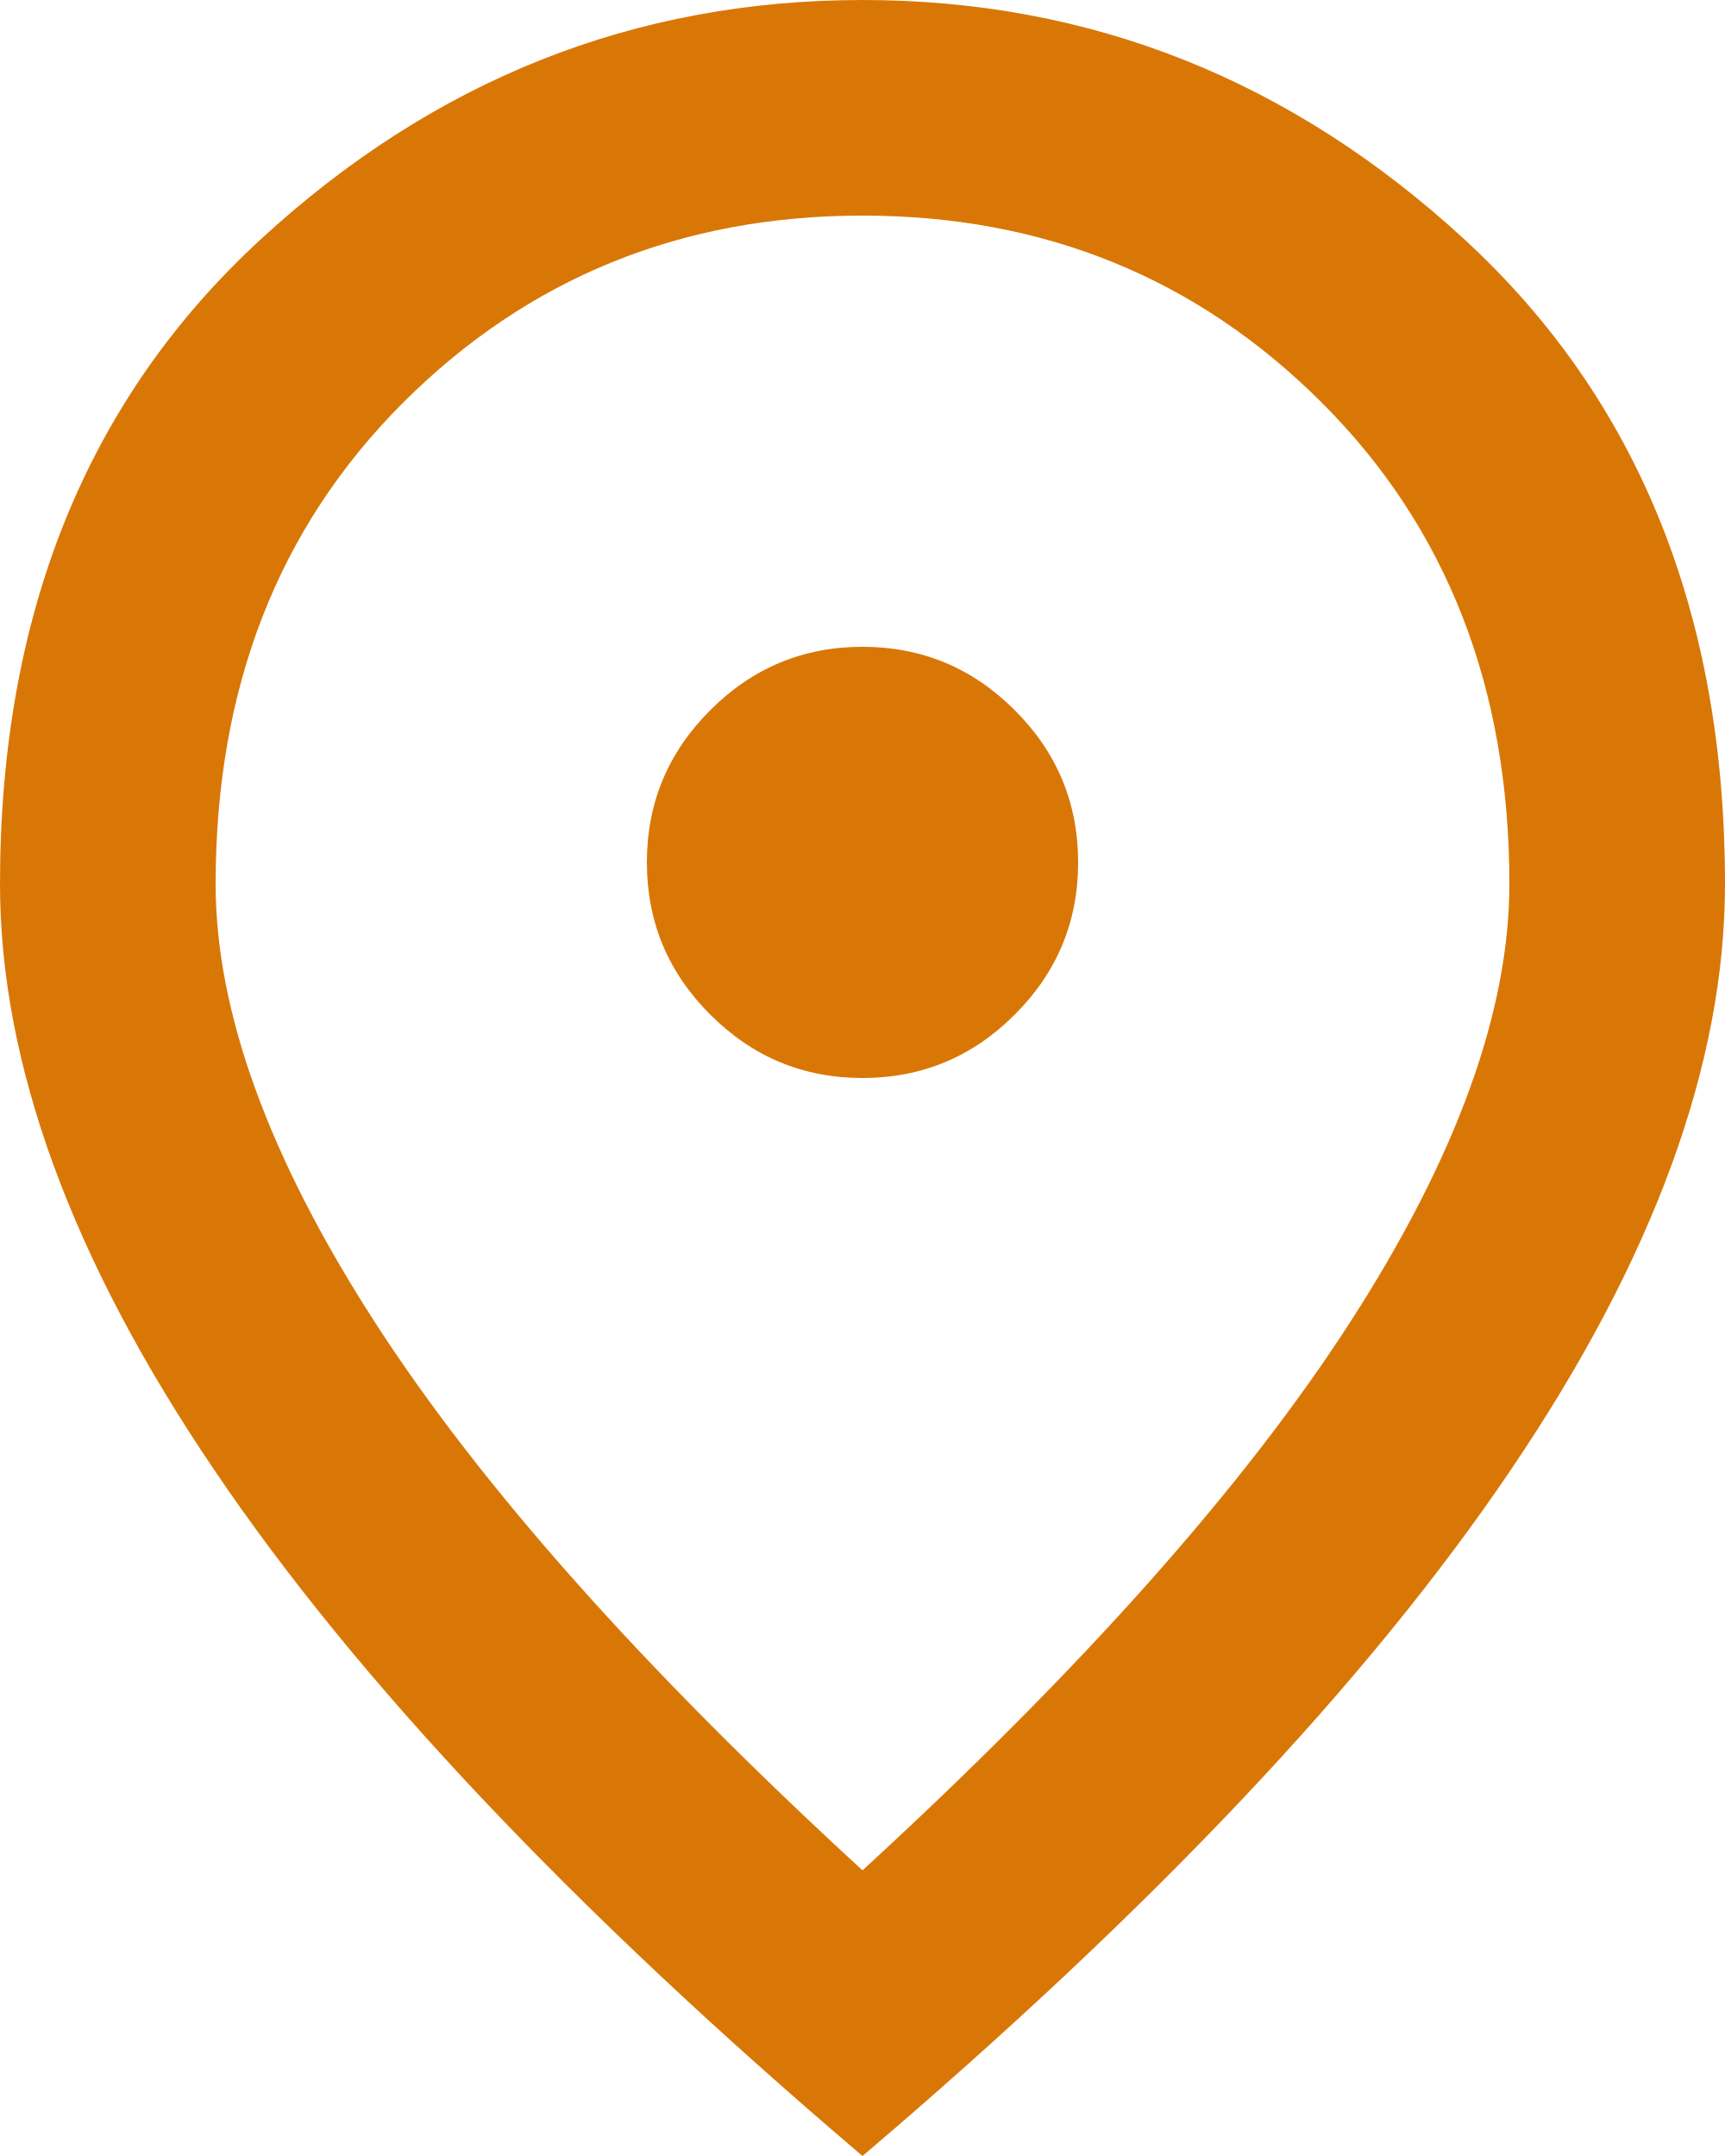
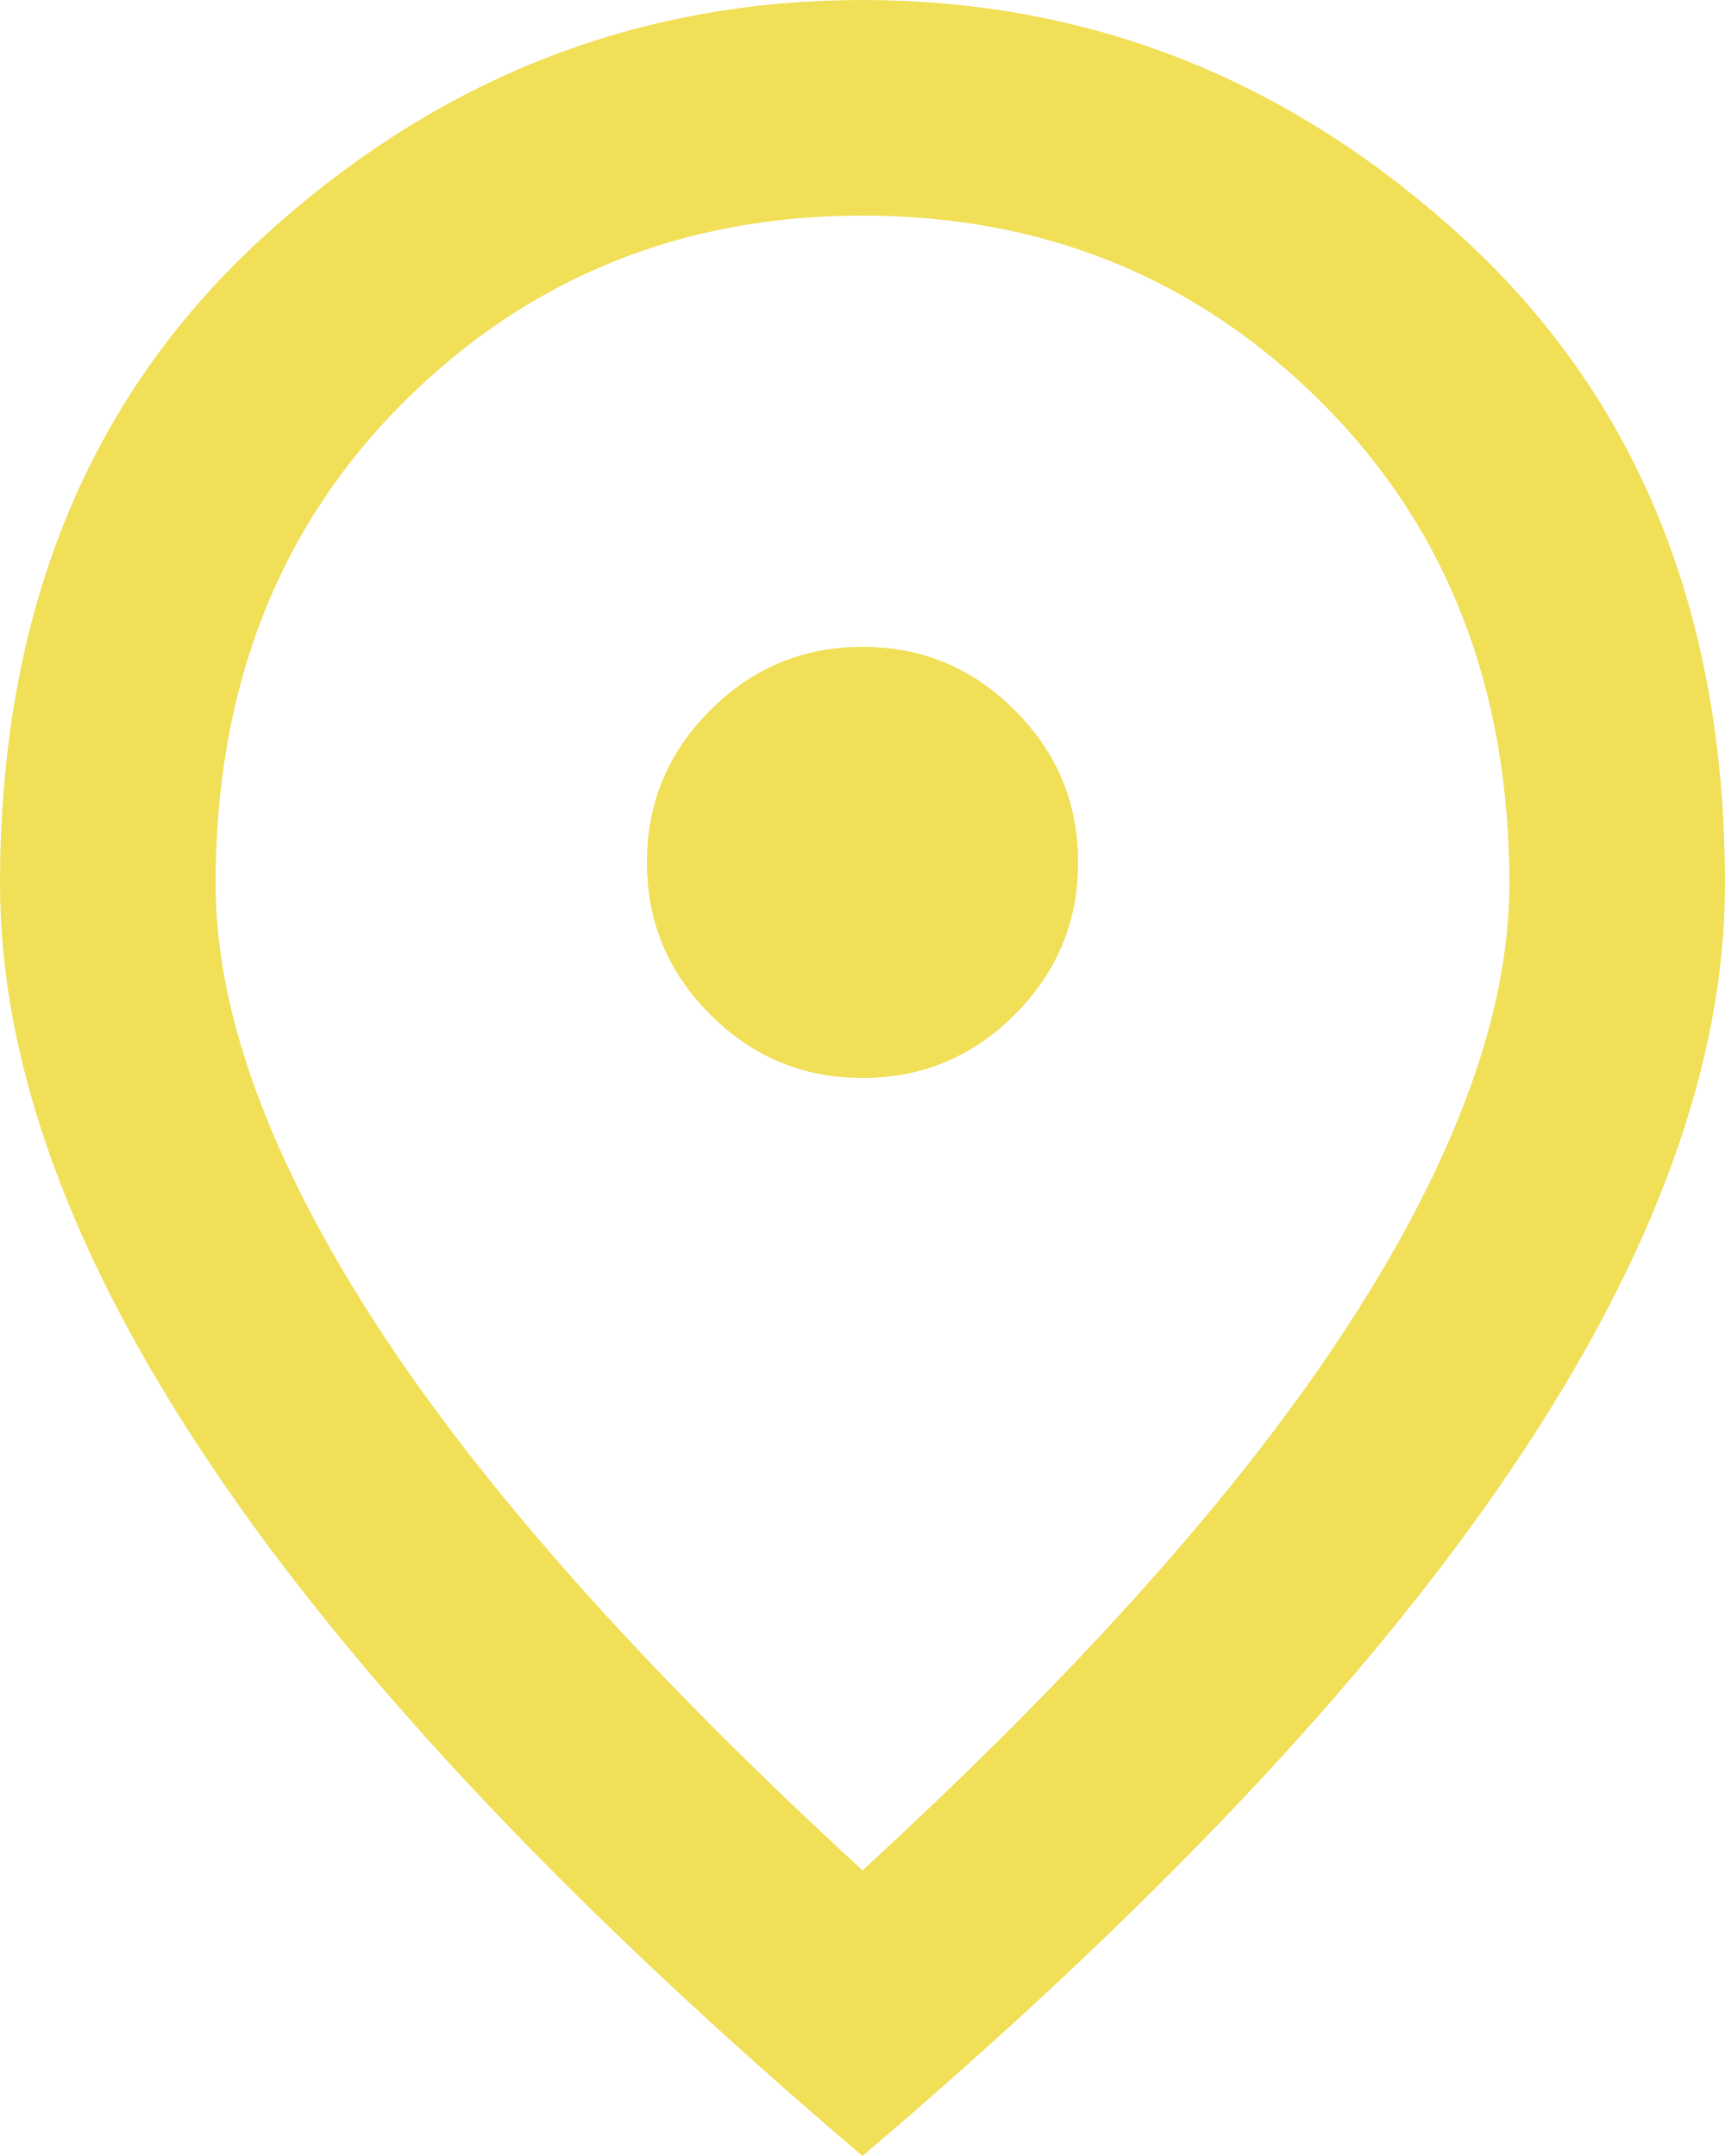
<svg xmlns="http://www.w3.org/2000/svg" preserveAspectRatio="none" overflow="visible" style="display: block;" width="16" height="20" viewBox="0 0 16 20" fill="none">
  <g id="Container">
-     <path id="Icon" d="M8 10C8.55 10 9.021 9.804 9.412 9.412C9.804 9.021 10 8.55 10 8C10 7.45 9.804 6.979 9.412 6.588C9.021 6.196 8.55 6 8 6C7.45 6 6.979 6.196 6.588 6.588C6.196 6.979 6 7.45 6 8C6 8.55 6.196 9.021 6.588 9.412C6.979 9.804 7.45 10 8 10ZM8 17.35C10.033 15.483 11.542 13.787 12.525 12.262C13.508 10.738 14 9.383 14 8.2C14 6.383 13.421 4.896 12.262 3.737C11.104 2.579 9.683 2 8 2C6.317 2 4.896 2.579 3.737 3.737C2.579 4.896 2 6.383 2 8.2C2 9.383 2.492 10.738 3.475 12.262C4.458 13.787 5.967 15.483 8 17.35ZM8 20C5.317 17.717 3.312 15.596 1.988 13.637C0.662 11.679 0 9.867 0 8.2C0 5.7 0.804 3.708 2.413 2.225C4.021 0.742 5.883 0 8 0C10.117 0 11.979 0.742 13.588 2.225C15.196 3.708 16 5.7 16 8.2C16 9.867 15.338 11.679 14.012 13.637C12.688 15.596 10.683 17.717 8 20Z" fill="#D97706" />
+     <path id="Icon" d="M8 10C8.55 10 9.021 9.804 9.412 9.412C9.804 9.021 10 8.55 10 8C10 7.45 9.804 6.979 9.412 6.588C9.021 6.196 8.55 6 8 6C7.45 6 6.979 6.196 6.588 6.588C6.196 6.979 6 7.45 6 8C6 8.55 6.196 9.021 6.588 9.412C6.979 9.804 7.45 10 8 10ZM8 17.35C10.033 15.483 11.542 13.787 12.525 12.262C13.508 10.738 14 9.383 14 8.2C14 6.383 13.421 4.896 12.262 3.737C11.104 2.579 9.683 2 8 2C6.317 2 4.896 2.579 3.737 3.737C2.579 4.896 2 6.383 2 8.2C2 9.383 2.492 10.738 3.475 12.262C4.458 13.787 5.967 15.483 8 17.35ZM8 20C5.317 17.717 3.312 15.596 1.988 13.637C0.662 11.679 0 9.867 0 8.2C0 5.7 0.804 3.708 2.413 2.225C4.021 0.742 5.883 0 8 0C10.117 0 11.979 0.742 13.588 2.225C15.196 3.708 16 5.7 16 8.2C16 9.867 15.338 11.679 14.012 13.637C12.688 15.596 10.683 17.717 8 20Z" fill="#F1DF57" />
  </g>
</svg>
